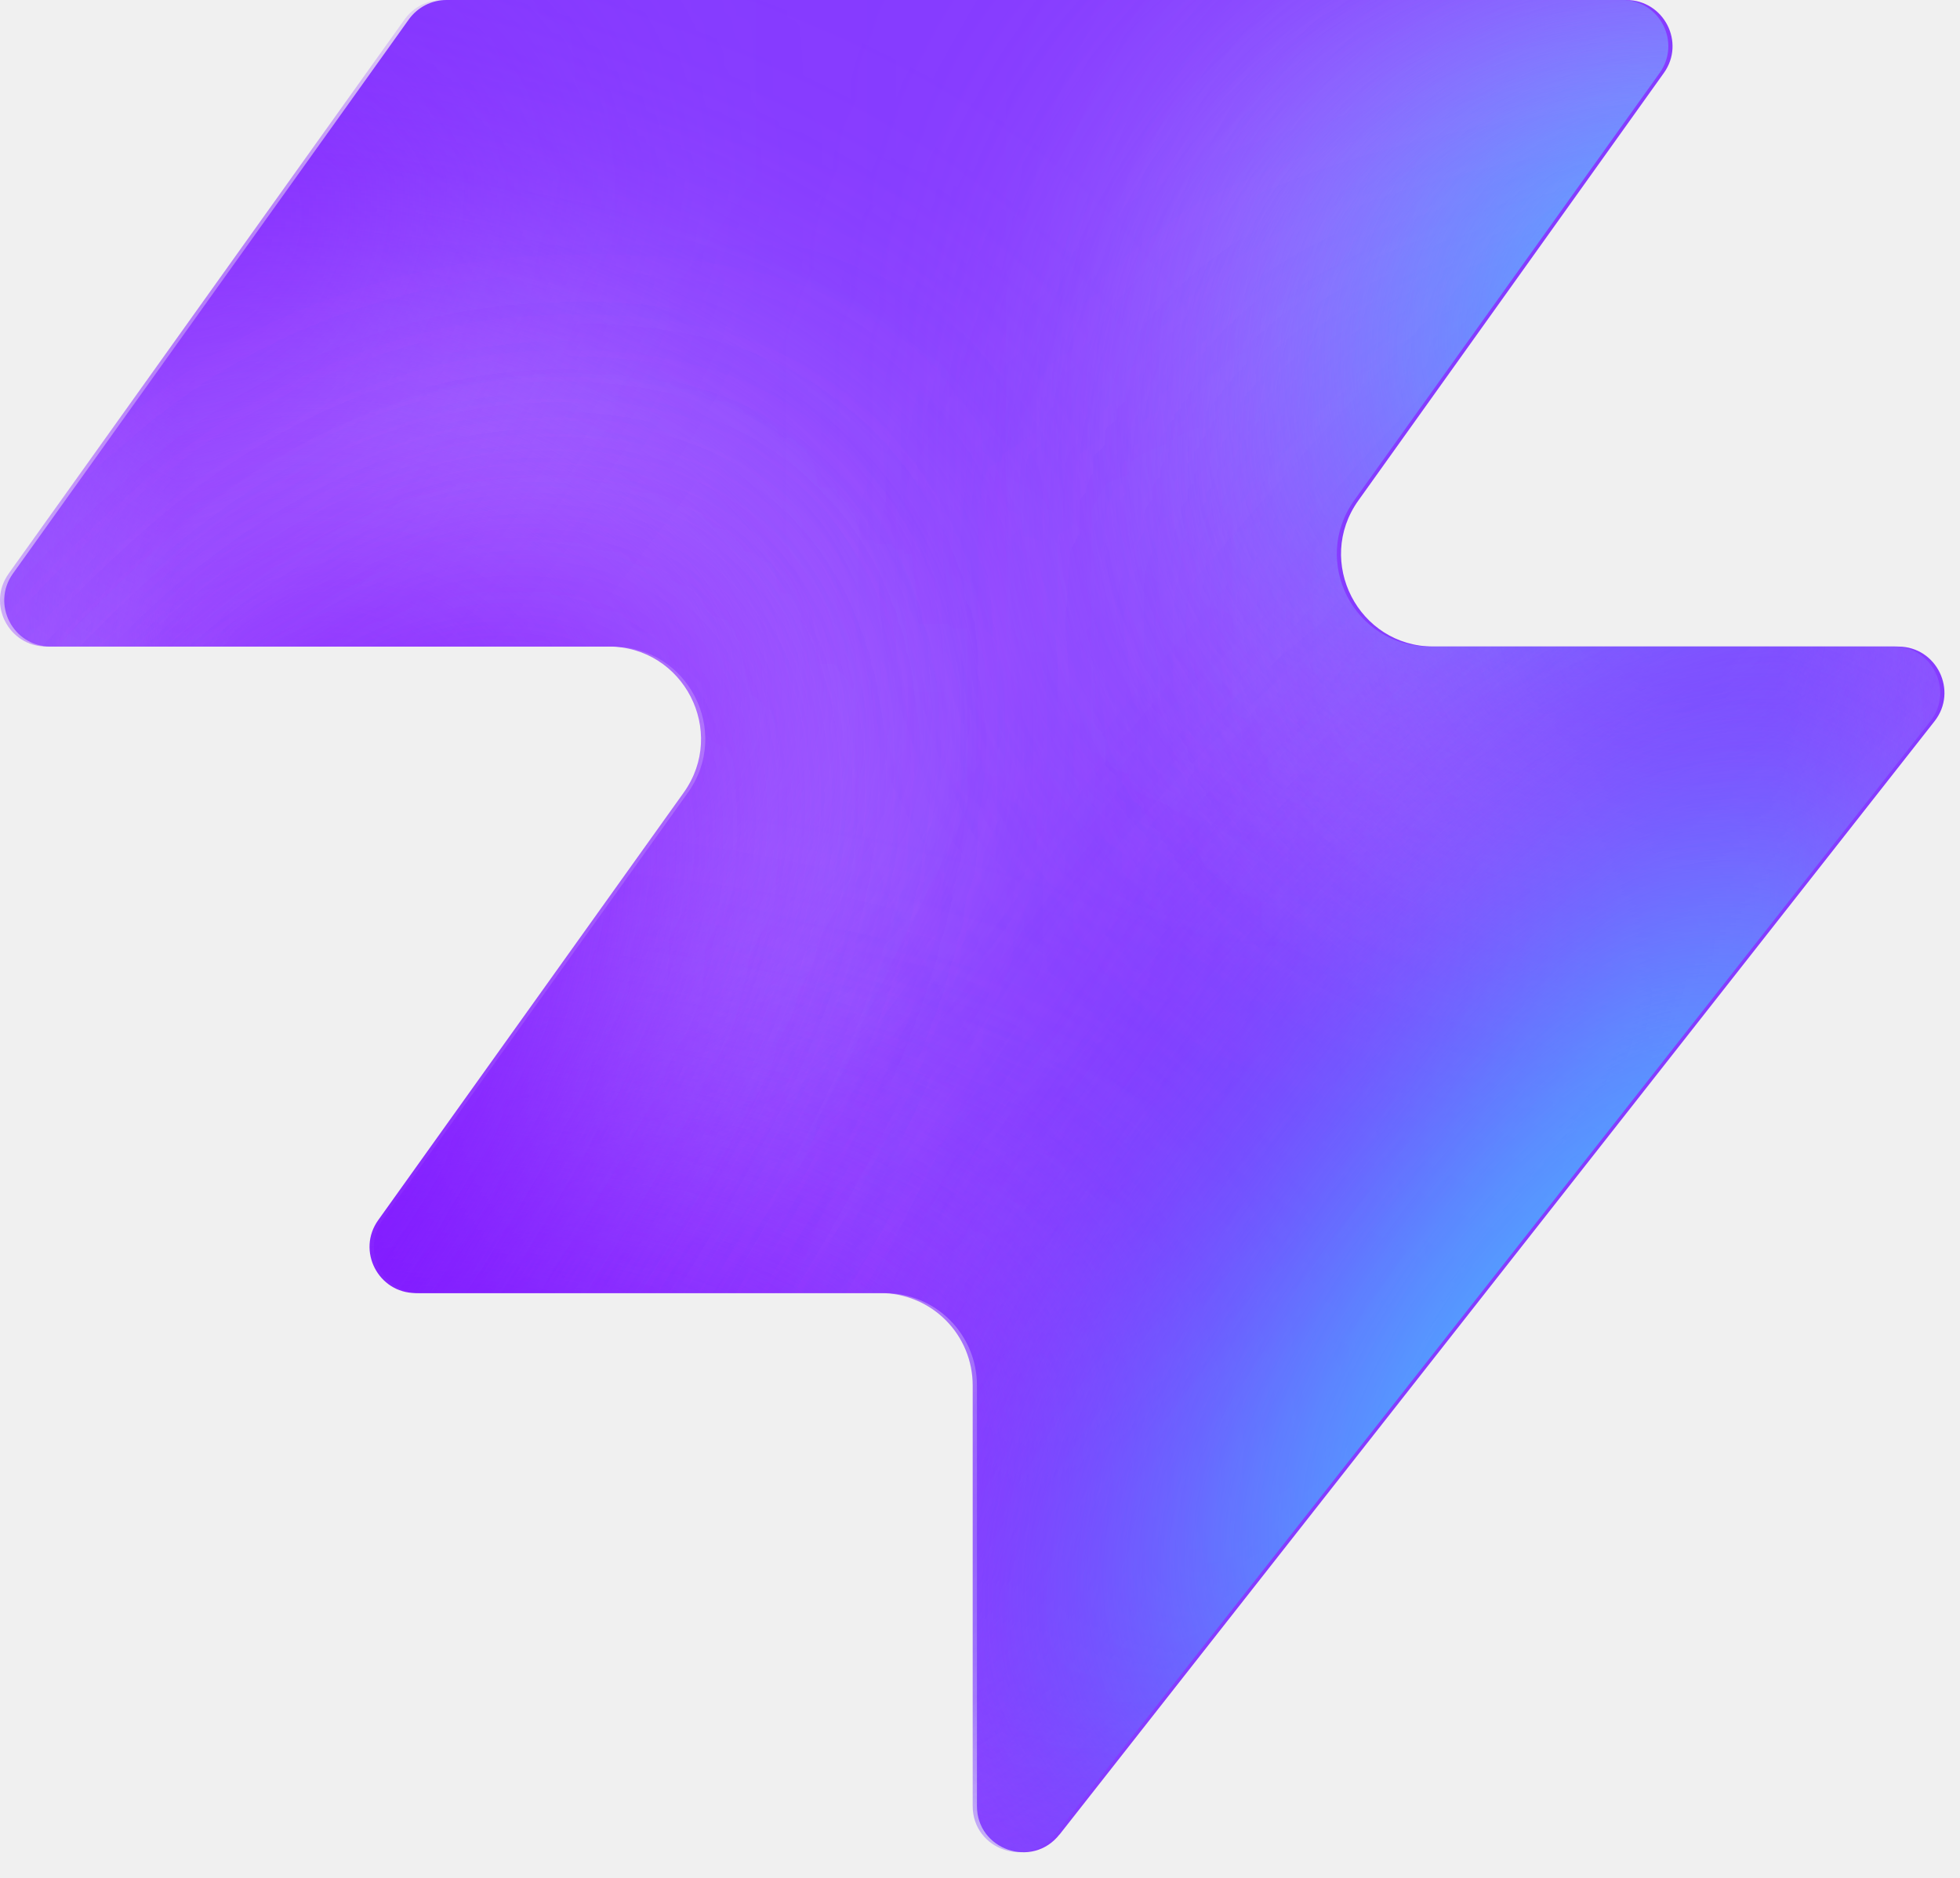
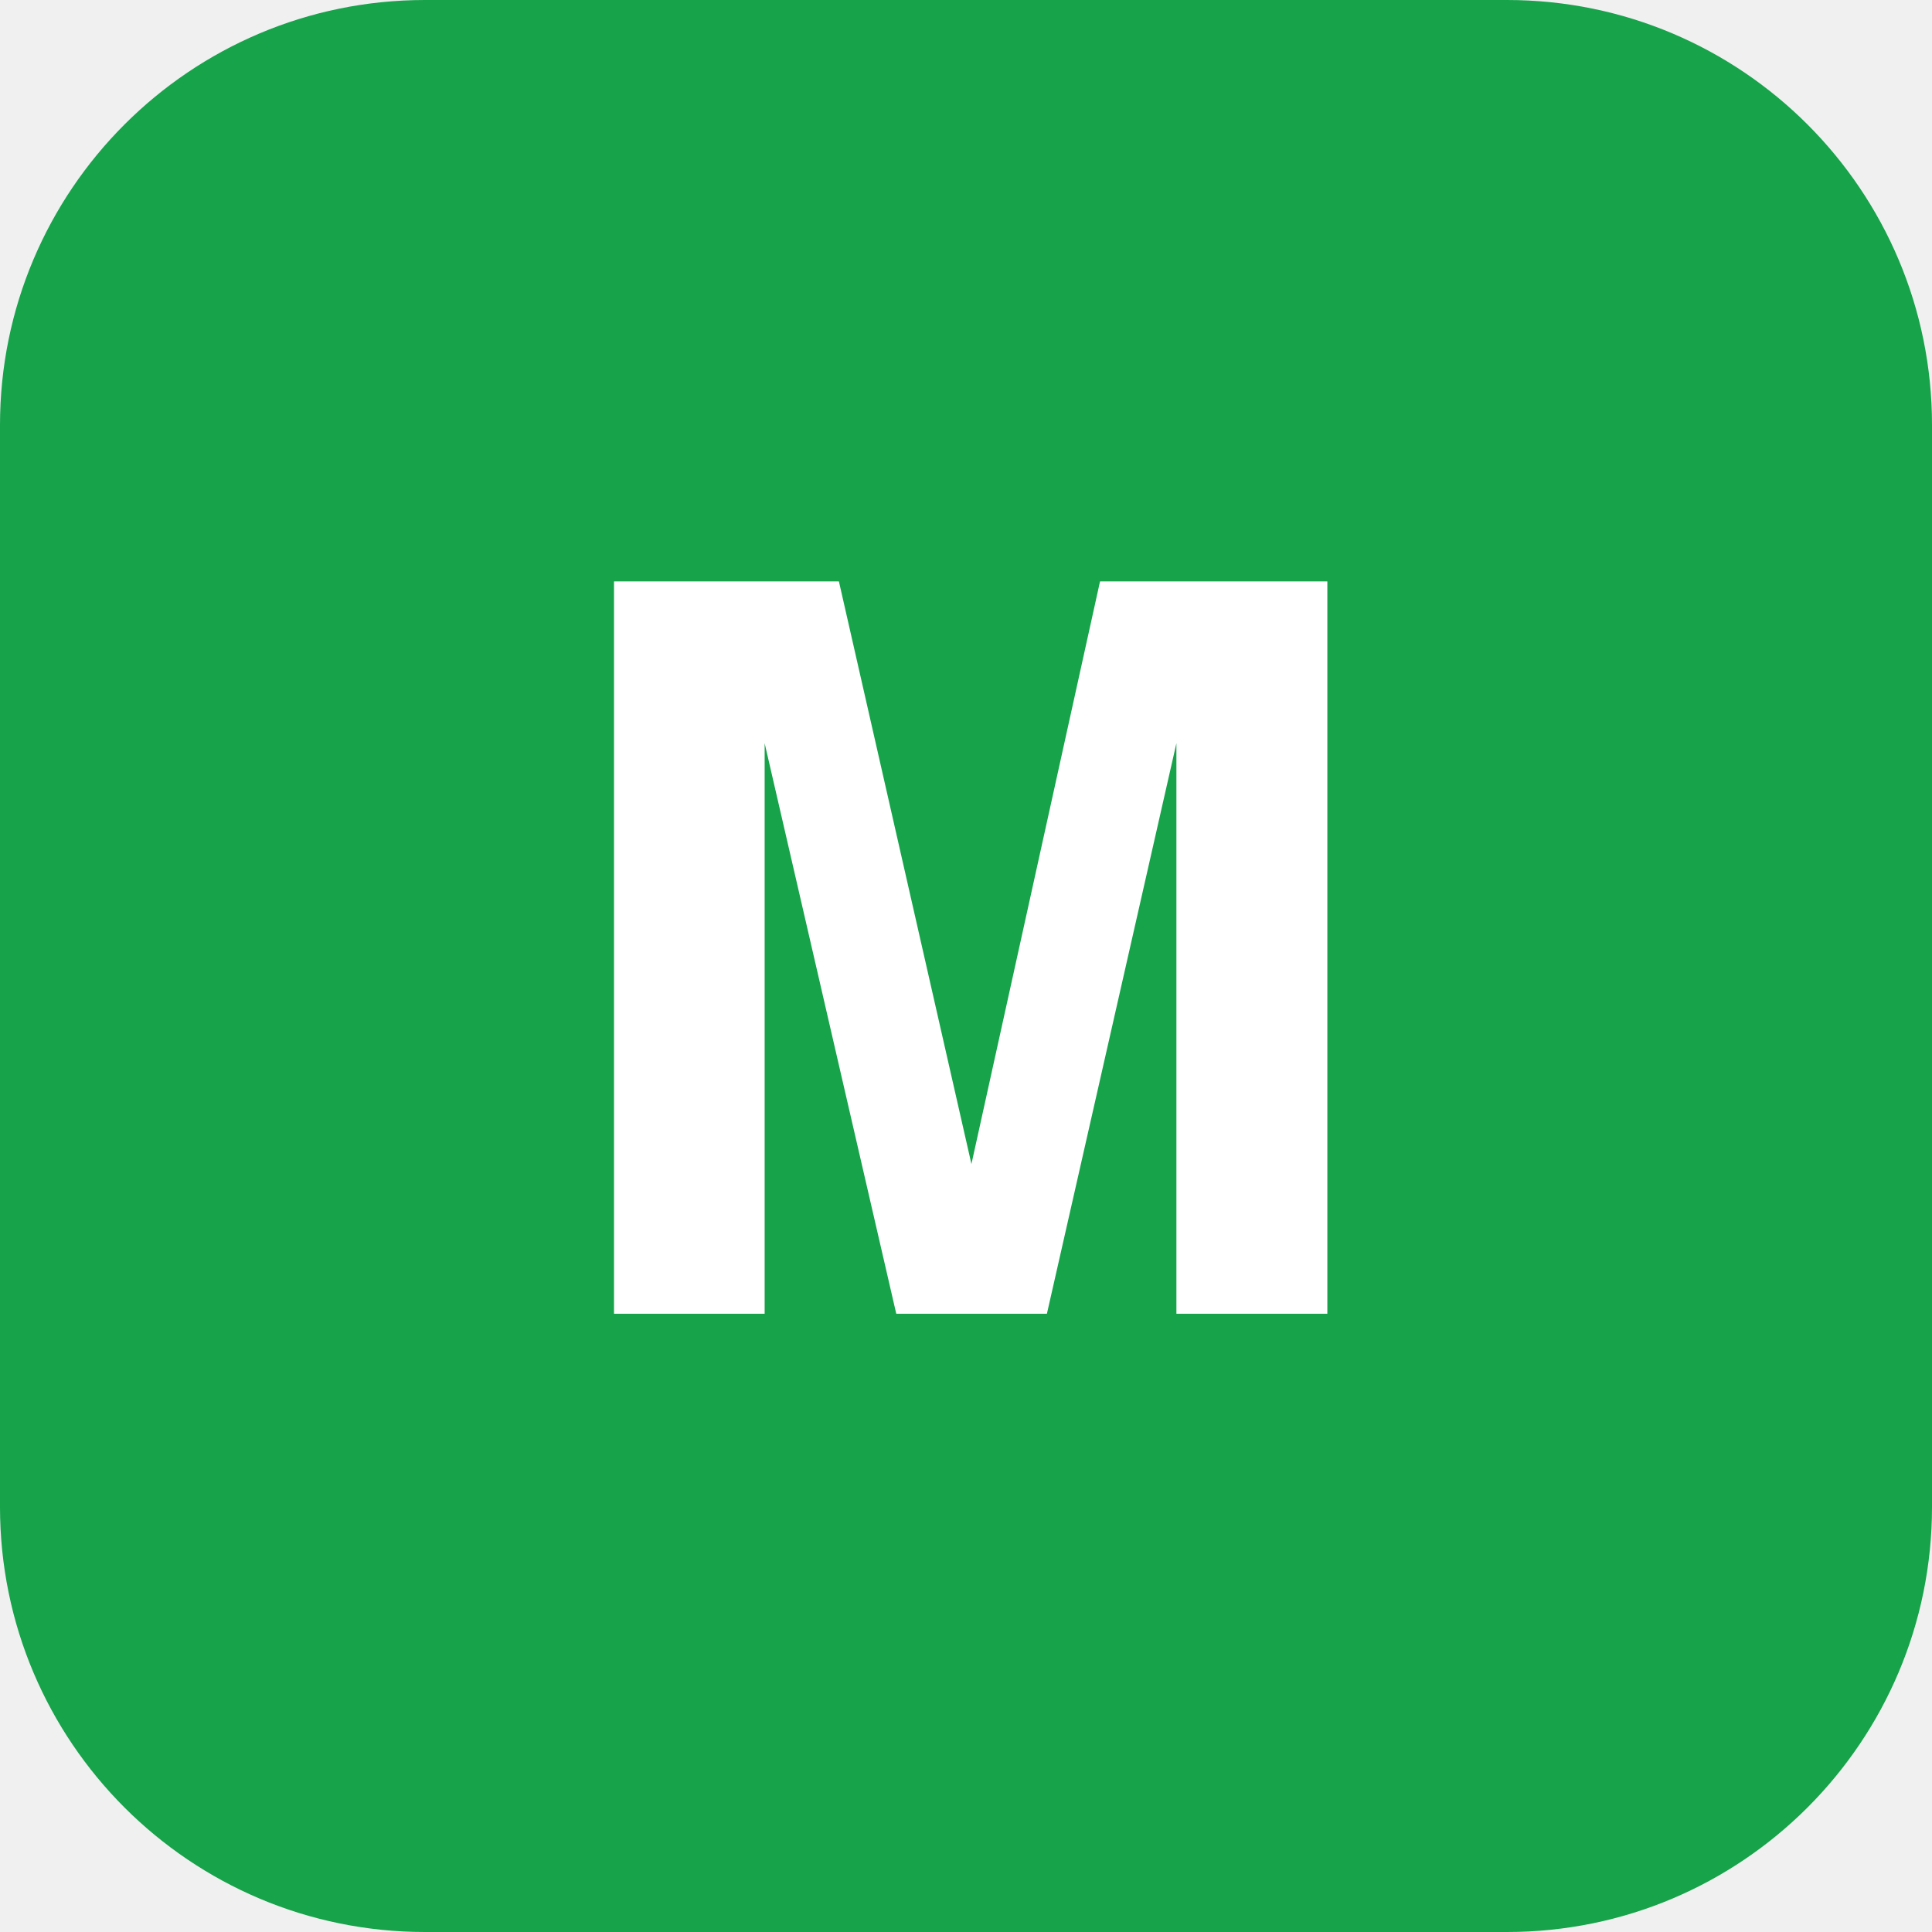
- <svg xmlns="http://www.w3.org/2000/svg" width="48" height="46" fill="none" viewBox="0 0 48 46">
-   <path fill="#863bff" d="M25.946 44.938c-.664.845-2.021.375-2.021-.698V33.937a2.26 2.26 0 0 0-2.262-2.262H10.287c-.92 0-1.456-1.04-.92-1.788l7.48-10.471c1.07-1.497 0-3.578-1.842-3.578H1.237c-.92 0-1.456-1.04-.92-1.788L10.013.474c.214-.297.556-.474.92-.474h28.894c.92 0 1.456 1.04.92 1.788l-7.48 10.471c-1.07 1.498 0 3.579 1.842 3.579h11.377c.943 0 1.473 1.088.89 1.83L25.947 44.94z" style="fill:#863bff;fill:color(display-p3 .525 .23 1);fill-opacity:1" />
-   <mask id="a" width="48" height="46" x="0" y="0" maskUnits="userSpaceOnUse" style="mask-type:alpha">
-     <path fill="#000" d="M25.842 44.938c-.664.844-2.021.375-2.021-.698V33.937a2.26 2.26 0 0 0-2.262-2.262H10.183c-.92 0-1.456-1.04-.92-1.788l7.48-10.471c1.07-1.498 0-3.579-1.842-3.579H1.133c-.92 0-1.456-1.04-.92-1.787L9.91.473c.214-.297.556-.474.92-.474h28.894c.92 0 1.456 1.04.92 1.788l-7.48 10.471c-1.07 1.498 0 3.578 1.842 3.578h11.377c.943 0 1.473 1.088.89 1.832L25.843 44.94z" style="fill:#000;fill-opacity:1" />
-   </mask>
-   <g mask="url(#a)">
-     <g filter="url(#b)">
-       <ellipse cx="5.508" cy="14.704" fill="#ede6ff" rx="5.508" ry="14.704" style="fill:#ede6ff;fill:color(display-p3 .927 .903 1);fill-opacity:1" transform="matrix(.00324 1 1 -.00324 -4.47 31.516)" />
-     </g>
-     <g filter="url(#c)">
-       <ellipse cx="10.399" cy="29.851" fill="#ede6ff" rx="10.399" ry="29.851" style="fill:#ede6ff;fill:color(display-p3 .927 .903 1);fill-opacity:1" transform="matrix(.00324 1 1 -.00324 -39.328 7.883)" />
-     </g>
-     <g filter="url(#d)">
-       <ellipse cx="5.508" cy="30.487" fill="#7e14ff" rx="5.508" ry="30.487" style="fill:#7e14ff;fill:color(display-p3 .492 .077 1);fill-opacity:1" transform="rotate(89.814 -25.913 -14.639)scale(1 -1)" />
-     </g>
-     <g filter="url(#e)">
-       <ellipse cx="5.508" cy="30.599" fill="#7e14ff" rx="5.508" ry="30.599" style="fill:#7e14ff;fill:color(display-p3 .492 .077 1);fill-opacity:1" transform="rotate(89.814 -32.644 -3.334)scale(1 -1)" />
-     </g>
-     <g filter="url(#f)">
-       <ellipse cx="5.508" cy="30.599" fill="#7e14ff" rx="5.508" ry="30.599" style="fill:#7e14ff;fill:color(display-p3 .492 .077 1);fill-opacity:1" transform="matrix(.00324 1 1 -.00324 -34.34 30.47)" />
-     </g>
-     <g filter="url(#g)">
-       <ellipse cx="14.072" cy="22.078" fill="#ede6ff" rx="14.072" ry="22.078" style="fill:#ede6ff;fill:color(display-p3 .927 .903 1);fill-opacity:1" transform="rotate(93.35 24.506 48.493)scale(-1 1)" />
-     </g>
-     <g filter="url(#h)">
-       <ellipse cx="3.47" cy="21.501" fill="#7e14ff" rx="3.47" ry="21.501" style="fill:#7e14ff;fill:color(display-p3 .492 .077 1);fill-opacity:1" transform="rotate(89.009 28.708 47.59)scale(-1 1)" />
-     </g>
-     <g filter="url(#i)">
-       <ellipse cx="3.47" cy="21.501" fill="#7e14ff" rx="3.47" ry="21.501" style="fill:#7e14ff;fill:color(display-p3 .492 .077 1);fill-opacity:1" transform="rotate(89.009 28.708 47.59)scale(-1 1)" />
-     </g>
-     <g filter="url(#j)">
-       <ellipse cx=".387" cy="8.972" fill="#7e14ff" rx="4.407" ry="29.108" style="fill:#7e14ff;fill:color(display-p3 .492 .077 1);fill-opacity:1" transform="rotate(39.51 .387 8.972)" />
-     </g>
-     <g filter="url(#k)">
-       <ellipse cx="47.523" cy="-6.092" fill="#7e14ff" rx="4.407" ry="29.108" style="fill:#7e14ff;fill:color(display-p3 .492 .077 1);fill-opacity:1" transform="rotate(37.892 47.523 -6.092)" />
-     </g>
-     <g filter="url(#l)">
-       <ellipse cx="41.412" cy="6.333" fill="#47bfff" rx="5.971" ry="9.665" style="fill:#47bfff;fill:color(display-p3 .28 .748 1);fill-opacity:1" transform="rotate(37.892 41.412 6.333)" />
-     </g>
-     <g filter="url(#m)">
-       <ellipse cx="-1.879" cy="38.332" fill="#7e14ff" rx="4.407" ry="29.108" style="fill:#7e14ff;fill:color(display-p3 .492 .077 1);fill-opacity:1" transform="rotate(37.892 -1.88 38.332)" />
-     </g>
-     <g filter="url(#n)">
-       <ellipse cx="-1.879" cy="38.332" fill="#7e14ff" rx="4.407" ry="29.108" style="fill:#7e14ff;fill:color(display-p3 .492 .077 1);fill-opacity:1" transform="rotate(37.892 -1.88 38.332)" />
-     </g>
-     <g filter="url(#o)">
-       <ellipse cx="35.651" cy="29.907" fill="#7e14ff" rx="4.407" ry="29.108" style="fill:#7e14ff;fill:color(display-p3 .492 .077 1);fill-opacity:1" transform="rotate(37.892 35.651 29.907)" />
-     </g>
-     <g filter="url(#p)">
-       <ellipse cx="38.418" cy="32.4" fill="#47bfff" rx="5.971" ry="15.297" style="fill:#47bfff;fill:color(display-p3 .28 .748 1);fill-opacity:1" transform="rotate(37.892 38.418 32.4)" />
-     </g>
-   </g>
-   <defs>
-     <filter id="b" width="60.045" height="41.654" x="-19.77" y="16.149" color-interpolation-filters="sRGB" filterUnits="userSpaceOnUse">
-       <feFlood flood-opacity="0" result="BackgroundImageFix" />
-       <feBlend in="SourceGraphic" in2="BackgroundImageFix" result="shape" />
-       <feGaussianBlur result="effect1_foregroundBlur_2002_17158" stdDeviation="7.659" />
-     </filter>
-     <filter id="c" width="90.34" height="51.437" x="-54.613" y="-7.533" color-interpolation-filters="sRGB" filterUnits="userSpaceOnUse">
-       <feFlood flood-opacity="0" result="BackgroundImageFix" />
-       <feBlend in="SourceGraphic" in2="BackgroundImageFix" result="shape" />
-       <feGaussianBlur result="effect1_foregroundBlur_2002_17158" stdDeviation="7.659" />
-     </filter>
-     <filter id="d" width="79.355" height="29.4" x="-49.64" y="2.03" color-interpolation-filters="sRGB" filterUnits="userSpaceOnUse">
-       <feFlood flood-opacity="0" result="BackgroundImageFix" />
-       <feBlend in="SourceGraphic" in2="BackgroundImageFix" result="shape" />
-       <feGaussianBlur result="effect1_foregroundBlur_2002_17158" stdDeviation="4.596" />
-     </filter>
-     <filter id="e" width="79.579" height="29.4" x="-45.045" y="20.029" color-interpolation-filters="sRGB" filterUnits="userSpaceOnUse">
-       <feFlood flood-opacity="0" result="BackgroundImageFix" />
-       <feBlend in="SourceGraphic" in2="BackgroundImageFix" result="shape" />
-       <feGaussianBlur result="effect1_foregroundBlur_2002_17158" stdDeviation="4.596" />
-     </filter>
-     <filter id="f" width="79.579" height="29.4" x="-43.513" y="21.178" color-interpolation-filters="sRGB" filterUnits="userSpaceOnUse">
-       <feFlood flood-opacity="0" result="BackgroundImageFix" />
-       <feBlend in="SourceGraphic" in2="BackgroundImageFix" result="shape" />
-       <feGaussianBlur result="effect1_foregroundBlur_2002_17158" stdDeviation="4.596" />
-     </filter>
-     <filter id="g" width="74.749" height="58.852" x="15.756" y="-17.901" color-interpolation-filters="sRGB" filterUnits="userSpaceOnUse">
-       <feFlood flood-opacity="0" result="BackgroundImageFix" />
-       <feBlend in="SourceGraphic" in2="BackgroundImageFix" result="shape" />
-       <feGaussianBlur result="effect1_foregroundBlur_2002_17158" stdDeviation="7.659" />
-     </filter>
-     <filter id="h" width="61.377" height="25.362" x="23.548" y="2.284" color-interpolation-filters="sRGB" filterUnits="userSpaceOnUse">
-       <feFlood flood-opacity="0" result="BackgroundImageFix" />
-       <feBlend in="SourceGraphic" in2="BackgroundImageFix" result="shape" />
-       <feGaussianBlur result="effect1_foregroundBlur_2002_17158" stdDeviation="4.596" />
-     </filter>
-     <filter id="i" width="61.377" height="25.362" x="23.548" y="2.284" color-interpolation-filters="sRGB" filterUnits="userSpaceOnUse">
-       <feFlood flood-opacity="0" result="BackgroundImageFix" />
-       <feBlend in="SourceGraphic" in2="BackgroundImageFix" result="shape" />
-       <feGaussianBlur result="effect1_foregroundBlur_2002_17158" stdDeviation="4.596" />
-     </filter>
-     <filter id="j" width="56.045" height="63.649" x="-27.636" y="-22.853" color-interpolation-filters="sRGB" filterUnits="userSpaceOnUse">
-       <feFlood flood-opacity="0" result="BackgroundImageFix" />
-       <feBlend in="SourceGraphic" in2="BackgroundImageFix" result="shape" />
-       <feGaussianBlur result="effect1_foregroundBlur_2002_17158" stdDeviation="4.596" />
-     </filter>
-     <filter id="k" width="54.814" height="64.646" x="20.116" y="-38.415" color-interpolation-filters="sRGB" filterUnits="userSpaceOnUse">
-       <feFlood flood-opacity="0" result="BackgroundImageFix" />
-       <feBlend in="SourceGraphic" in2="BackgroundImageFix" result="shape" />
-       <feGaussianBlur result="effect1_foregroundBlur_2002_17158" stdDeviation="4.596" />
-     </filter>
-     <filter id="l" width="33.541" height="35.313" x="24.641" y="-11.323" color-interpolation-filters="sRGB" filterUnits="userSpaceOnUse">
-       <feFlood flood-opacity="0" result="BackgroundImageFix" />
-       <feBlend in="SourceGraphic" in2="BackgroundImageFix" result="shape" />
-       <feGaussianBlur result="effect1_foregroundBlur_2002_17158" stdDeviation="4.596" />
-     </filter>
-     <filter id="m" width="54.814" height="64.646" x="-29.286" y="6.009" color-interpolation-filters="sRGB" filterUnits="userSpaceOnUse">
-       <feFlood flood-opacity="0" result="BackgroundImageFix" />
-       <feBlend in="SourceGraphic" in2="BackgroundImageFix" result="shape" />
-       <feGaussianBlur result="effect1_foregroundBlur_2002_17158" stdDeviation="4.596" />
-     </filter>
-     <filter id="n" width="54.814" height="64.646" x="-29.286" y="6.009" color-interpolation-filters="sRGB" filterUnits="userSpaceOnUse">
-       <feFlood flood-opacity="0" result="BackgroundImageFix" />
-       <feBlend in="SourceGraphic" in2="BackgroundImageFix" result="shape" />
-       <feGaussianBlur result="effect1_foregroundBlur_2002_17158" stdDeviation="4.596" />
-     </filter>
-     <filter id="o" width="54.814" height="64.646" x="8.244" y="-2.416" color-interpolation-filters="sRGB" filterUnits="userSpaceOnUse">
-       <feFlood flood-opacity="0" result="BackgroundImageFix" />
-       <feBlend in="SourceGraphic" in2="BackgroundImageFix" result="shape" />
-       <feGaussianBlur result="effect1_foregroundBlur_2002_17158" stdDeviation="4.596" />
-     </filter>
-     <filter id="p" width="39.409" height="43.623" x="18.713" y="10.588" color-interpolation-filters="sRGB" filterUnits="userSpaceOnUse">
-       <feFlood flood-opacity="0" result="BackgroundImageFix" />
-       <feBlend in="SourceGraphic" in2="BackgroundImageFix" result="shape" />
-       <feGaussianBlur result="effect1_foregroundBlur_2002_17158" stdDeviation="4.596" />
-     </filter>
-   </defs>
+ <svg xmlns="http://www.w3.org/2000/svg" viewBox="0 0 100 100">
+   <rect width="100" height="100" rx="22" fill="#16a34a" />
+   <text x="50" y="68" font-size="52" text-anchor="middle" font-family="-apple-system,Helvetica" fill="#fff" font-weight="700">M</text>
</svg>
